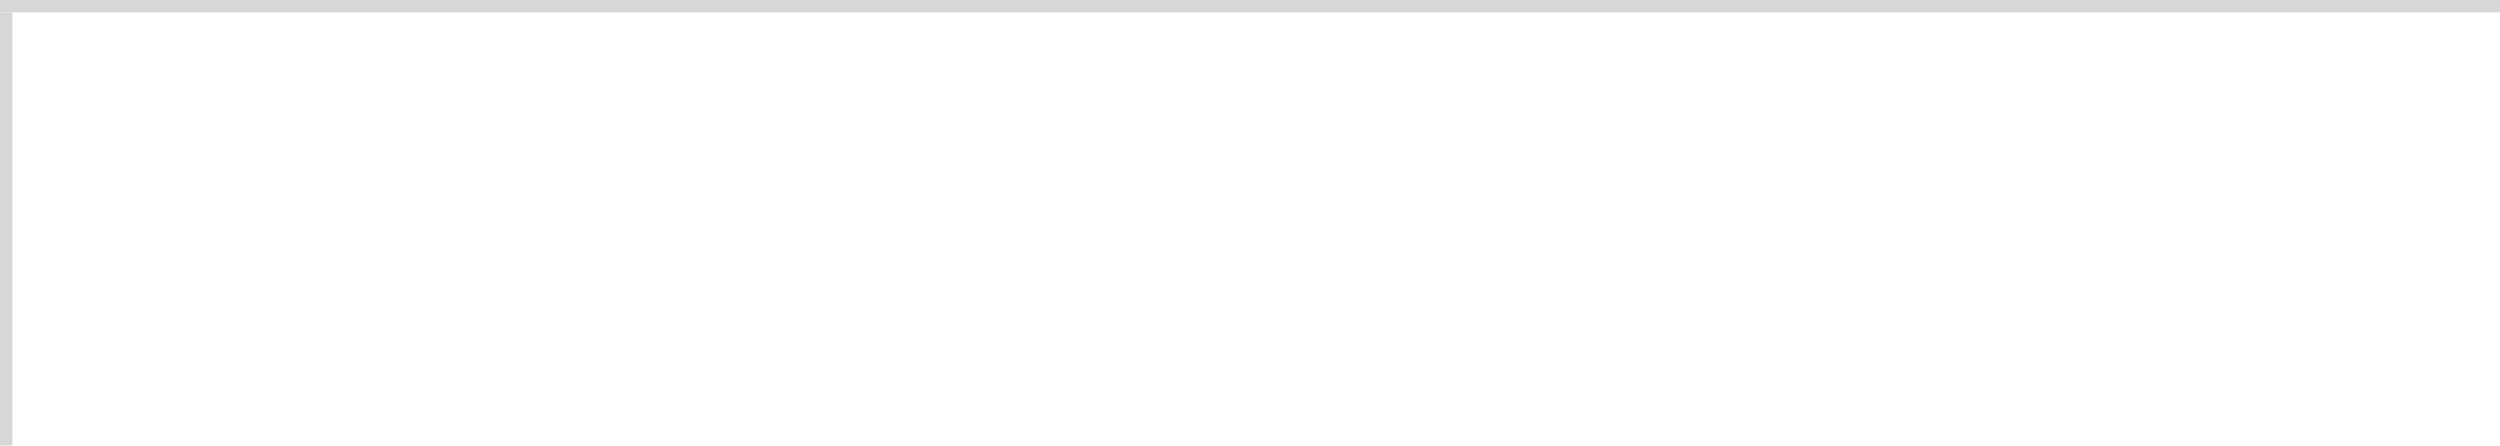
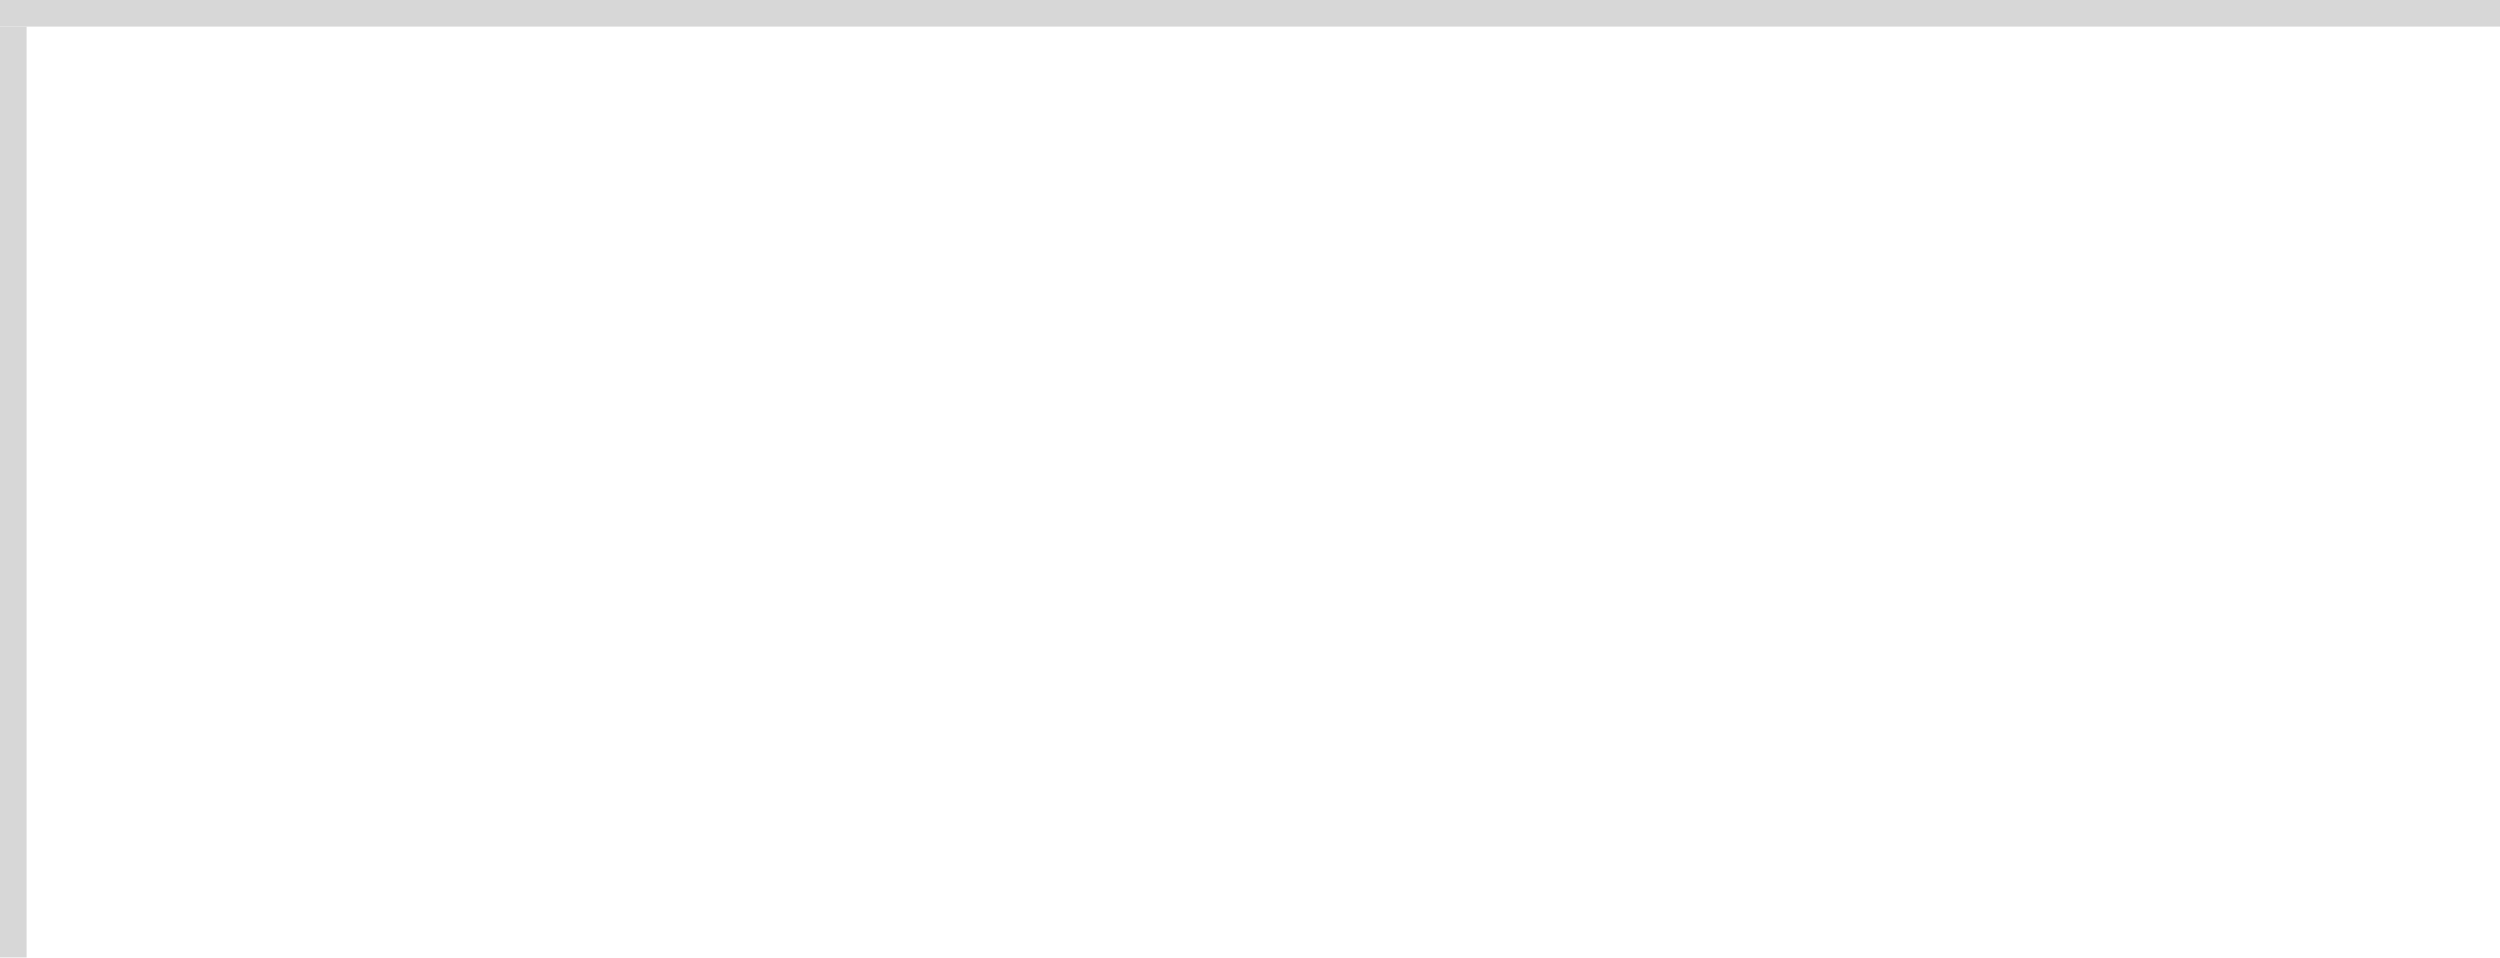
- <svg xmlns="http://www.w3.org/2000/svg" version="1.1" width="202px" height="36px" viewBox="1319 108 202 36">
-   <path d="M 1 1  L 202 1  L 202 36  L 1 36  L 1 1  Z " fill-rule="nonzero" fill="rgba(255, 255, 255, 1)" stroke="none" transform="matrix(1 0 0 1 1319 108 )" class="fill" />
-   <path d="M 0.5 1  L 0.5 36  " stroke-width="1" stroke-dasharray="0" stroke="rgba(215, 215, 215, 1)" fill="none" transform="matrix(1 0 0 1 1319 108 )" class="stroke" />
-   <path d="M 0 0.5  L 202 0.5  " stroke-width="1" stroke-dasharray="0" stroke="rgba(215, 215, 215, 1)" fill="none" transform="matrix(1 0 0 1 1319 108 )" class="stroke" />
+ <svg xmlns="http://www.w3.org/2000/svg" version="1.1" width="94px" height="36px" viewBox="0 144 94 36">
+   <path d="M 1 1  L 94 1  L 94 36  L 1 36  L 1 1  Z " fill-rule="nonzero" fill="rgba(255, 255, 255, 1)" stroke="none" transform="matrix(1 0 0 1 0 144 )" class="fill" />
+   <path d="M 0.5 1  L 0.5 36  " stroke-width="1" stroke-dasharray="0" stroke="rgba(215, 215, 215, 1)" fill="none" transform="matrix(1 0 0 1 0 144 )" class="stroke" />
+   <path d="M 0 0.5  L 94 0.5  " stroke-width="1" stroke-dasharray="0" stroke="rgba(215, 215, 215, 1)" fill="none" transform="matrix(1 0 0 1 0 144 )" class="stroke" />
</svg>
